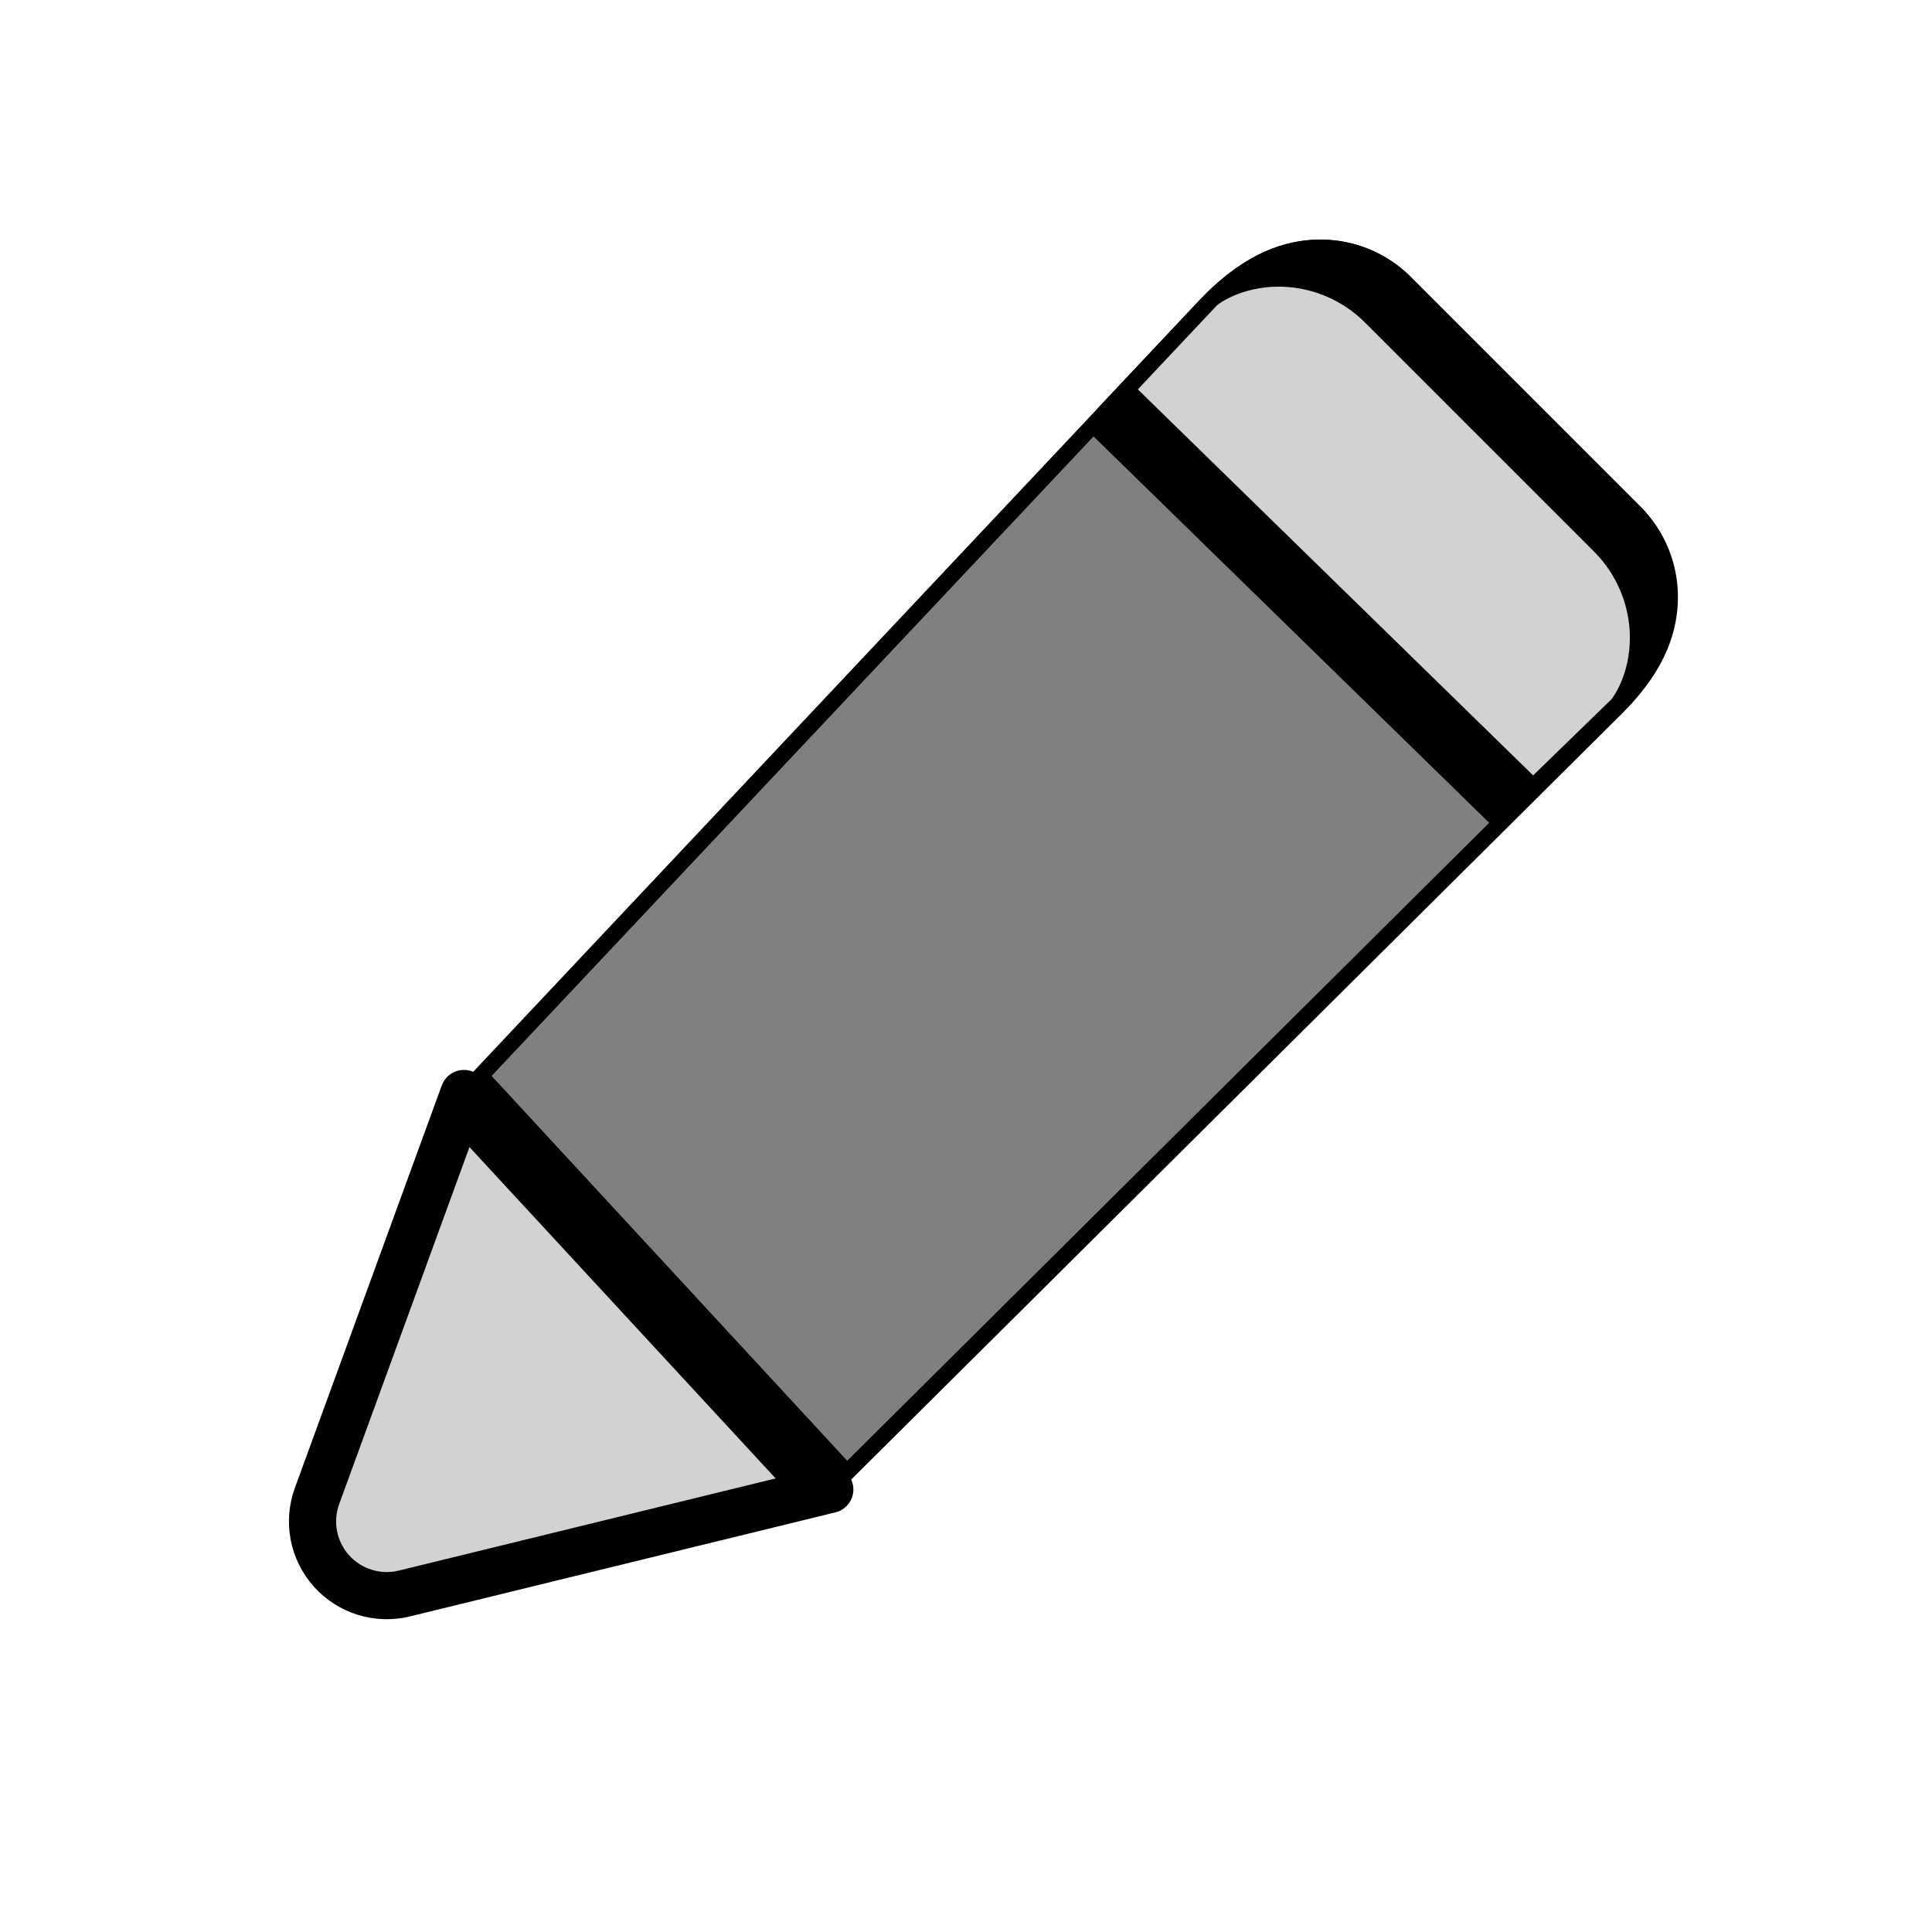
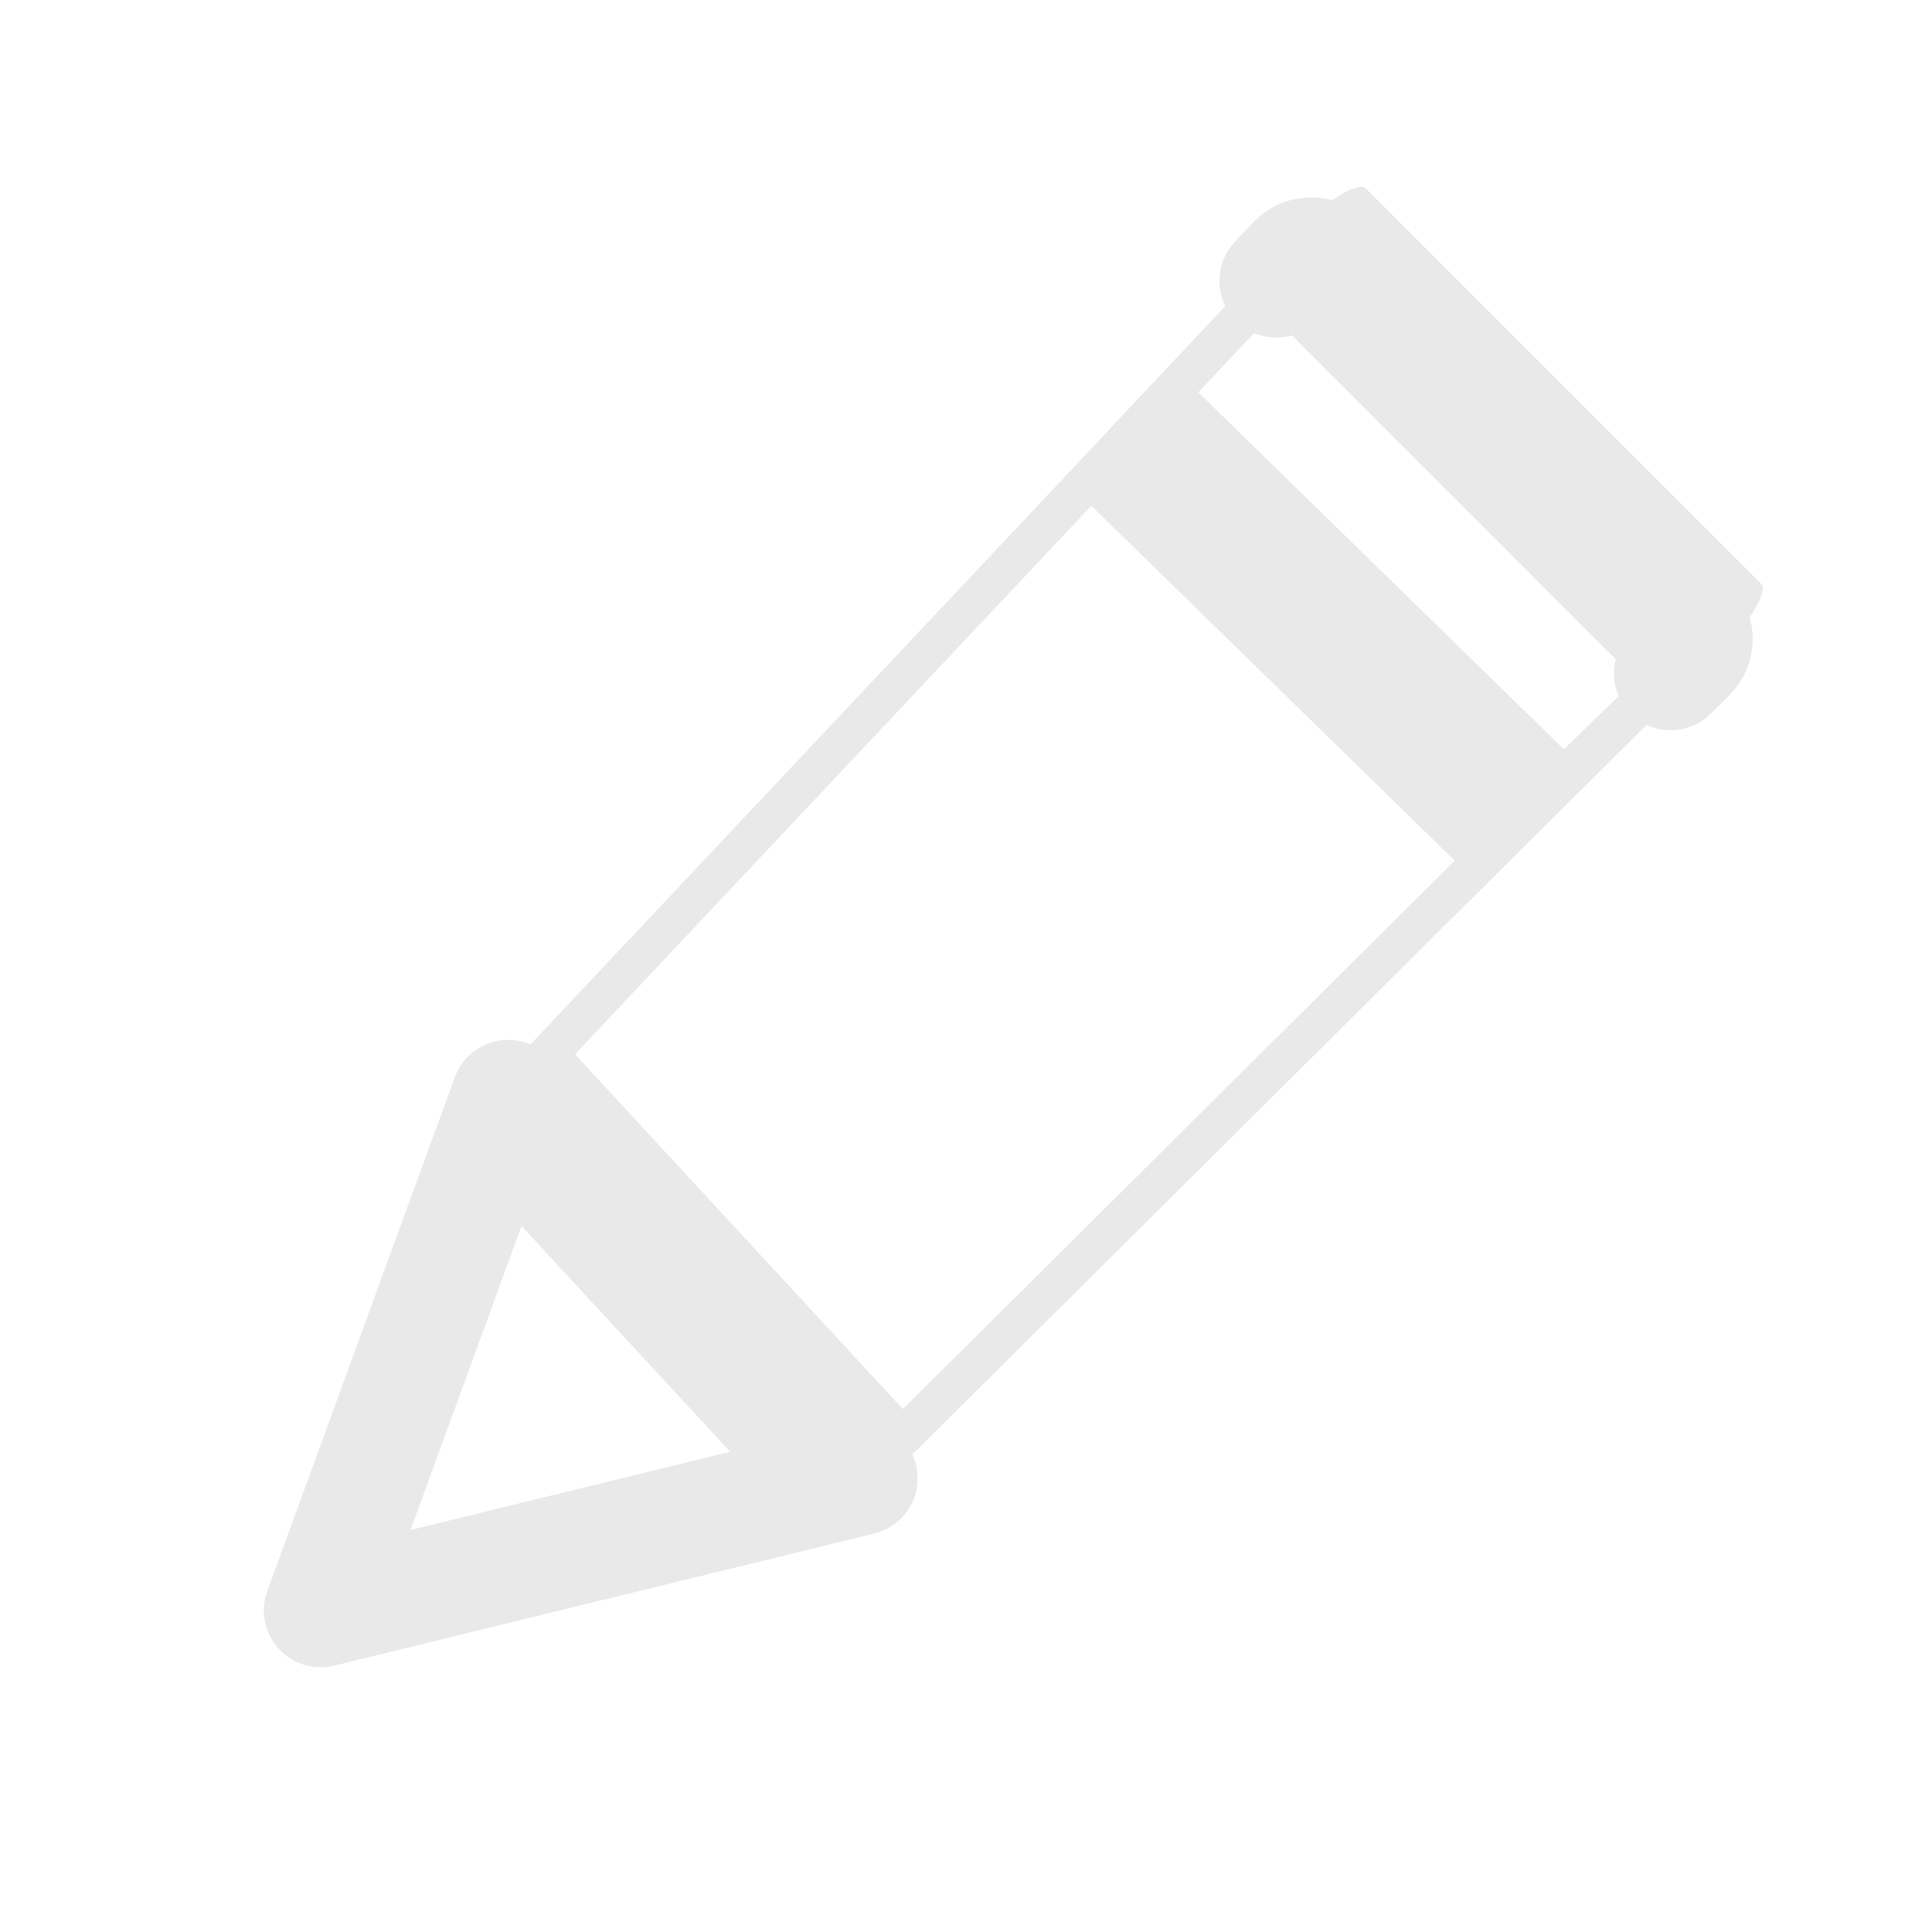
- <svg xmlns="http://www.w3.org/2000/svg" width="100%" height="100%" viewBox="0 0 1024 1024" version="1.1" xml:space="preserve" style="fill-rule:evenodd;clip-rule:evenodd;stroke-linecap:round;stroke-linejoin:round;stroke-miterlimit:1.5;">
-   <path d="M439.805,789.446L214.313,844.589C200.214,848.037 185.362,843.437 175.68,832.625C165.997,821.813 163.057,806.546 168.033,792.911L245.887,579.582L439.805,789.446Z" style="fill:rgb(210,210,210);stroke:black;stroke-width:25px;" />
-   <g transform="matrix(21.42632,-21.42632,5.34904,5.34904,-5927.887,3001.113)">
-     <path d="M219.573,348.438C220.164,348.367 220.736,349.256 221.16,350.904C221.584,352.552 221.824,354.817 221.824,357.184L221.824,379.977C221.824,382.302 221.593,384.532 221.181,386.174C220.77,387.815 220.213,388.734 219.632,388.727C214.137,388.658 200.206,388.483 200.206,388.483L200.578,350.74C200.578,350.74 214.107,349.1 219.573,348.438Z" style="fill:rgb(128,128,128);stroke:black;stroke-width:1.13px;" />
-   </g>
-   <g transform="matrix(21.42632,-21.42632,5.34904,5.34904,-5927.887,3001.113)">
-     <path d="M219.573,348.438C220.164,348.367 220.736,349.256 221.16,350.904C221.584,352.552 221.824,354.817 221.824,357.184L221.824,379.876C221.824,382.219 221.589,384.464 221.173,386.108C220.756,387.753 220.192,388.659 219.608,388.625C218.41,388.555 217.174,388.483 217.174,388.483L217.056,348.743C217.056,348.743 218.339,348.588 219.573,348.438Z" style="fill:rgb(210,210,210);stroke:black;stroke-width:1.13px;" />
+ <svg xmlns="http://www.w3.org/2000/svg" width="100%" height="100%" viewBox="0 0 17 17" version="1.1" xml:space="preserve" style="fill-rule:evenodd;clip-rule:evenodd;stroke-linecap:round;stroke-linejoin:round;stroke-miterlimit:1.5;">
+   <g transform="matrix(1,0,0,1,-37,-26)">
+     <g id="pencil" transform="matrix(0.016,0,0,0.016,-384.9426,26.37702)">
+       <rect x="26405" y="0" width="1000" height="1000" style="fill:none;" />
+       <g transform="matrix(1,0,0,1,26405,0)">
+         <path d="M439.805,789.446L142.79,862.079L245.887,579.582L439.805,789.446ZM668.292,130.823L678.207,120.289C680.601,117.746 683.923,116.281 687.415,116.228C690.907,116.176 694.272,117.54 696.741,120.009L706.97,130.238C701.816,125.084 694.794,122.238 687.507,122.348C680.219,122.459 673.287,125.516 668.292,130.823ZM885.326,308.594L895.281,318.549C897.708,320.976 899.069,324.269 899.063,327.701C899.058,331.132 897.687,334.421 895.252,336.84L885.266,346.764C890.346,341.716 893.207,334.853 893.219,327.691C893.23,320.53 890.39,313.658 885.326,308.594Z" style="fill:none;stroke:rgb(233,233,233);stroke-width:62.5px;" />
+       </g>
+       <g transform="matrix(21.42632,-21.42632,5.34904,5.34904,20477.113,3001.113)">
+         <path d="M221.824,348.165L221.824,388.754L200.206,388.483L200.578,350.74L221.824,348.165Z" style="fill:none;stroke:rgb(233,233,233);stroke-width:2.83px;" />
+       </g>
+       <g transform="matrix(21.42632,-21.42632,5.34904,5.34904,20477.113,3001.113)">
+         <path d="M221.824,348.165L221.824,388.754L217.174,388.483L217.056,348.743L221.824,348.165Z" style="fill:none;stroke:rgb(233,233,233);stroke-width:2.83px;" />
+       </g>
+     </g>
  </g>
</svg>
